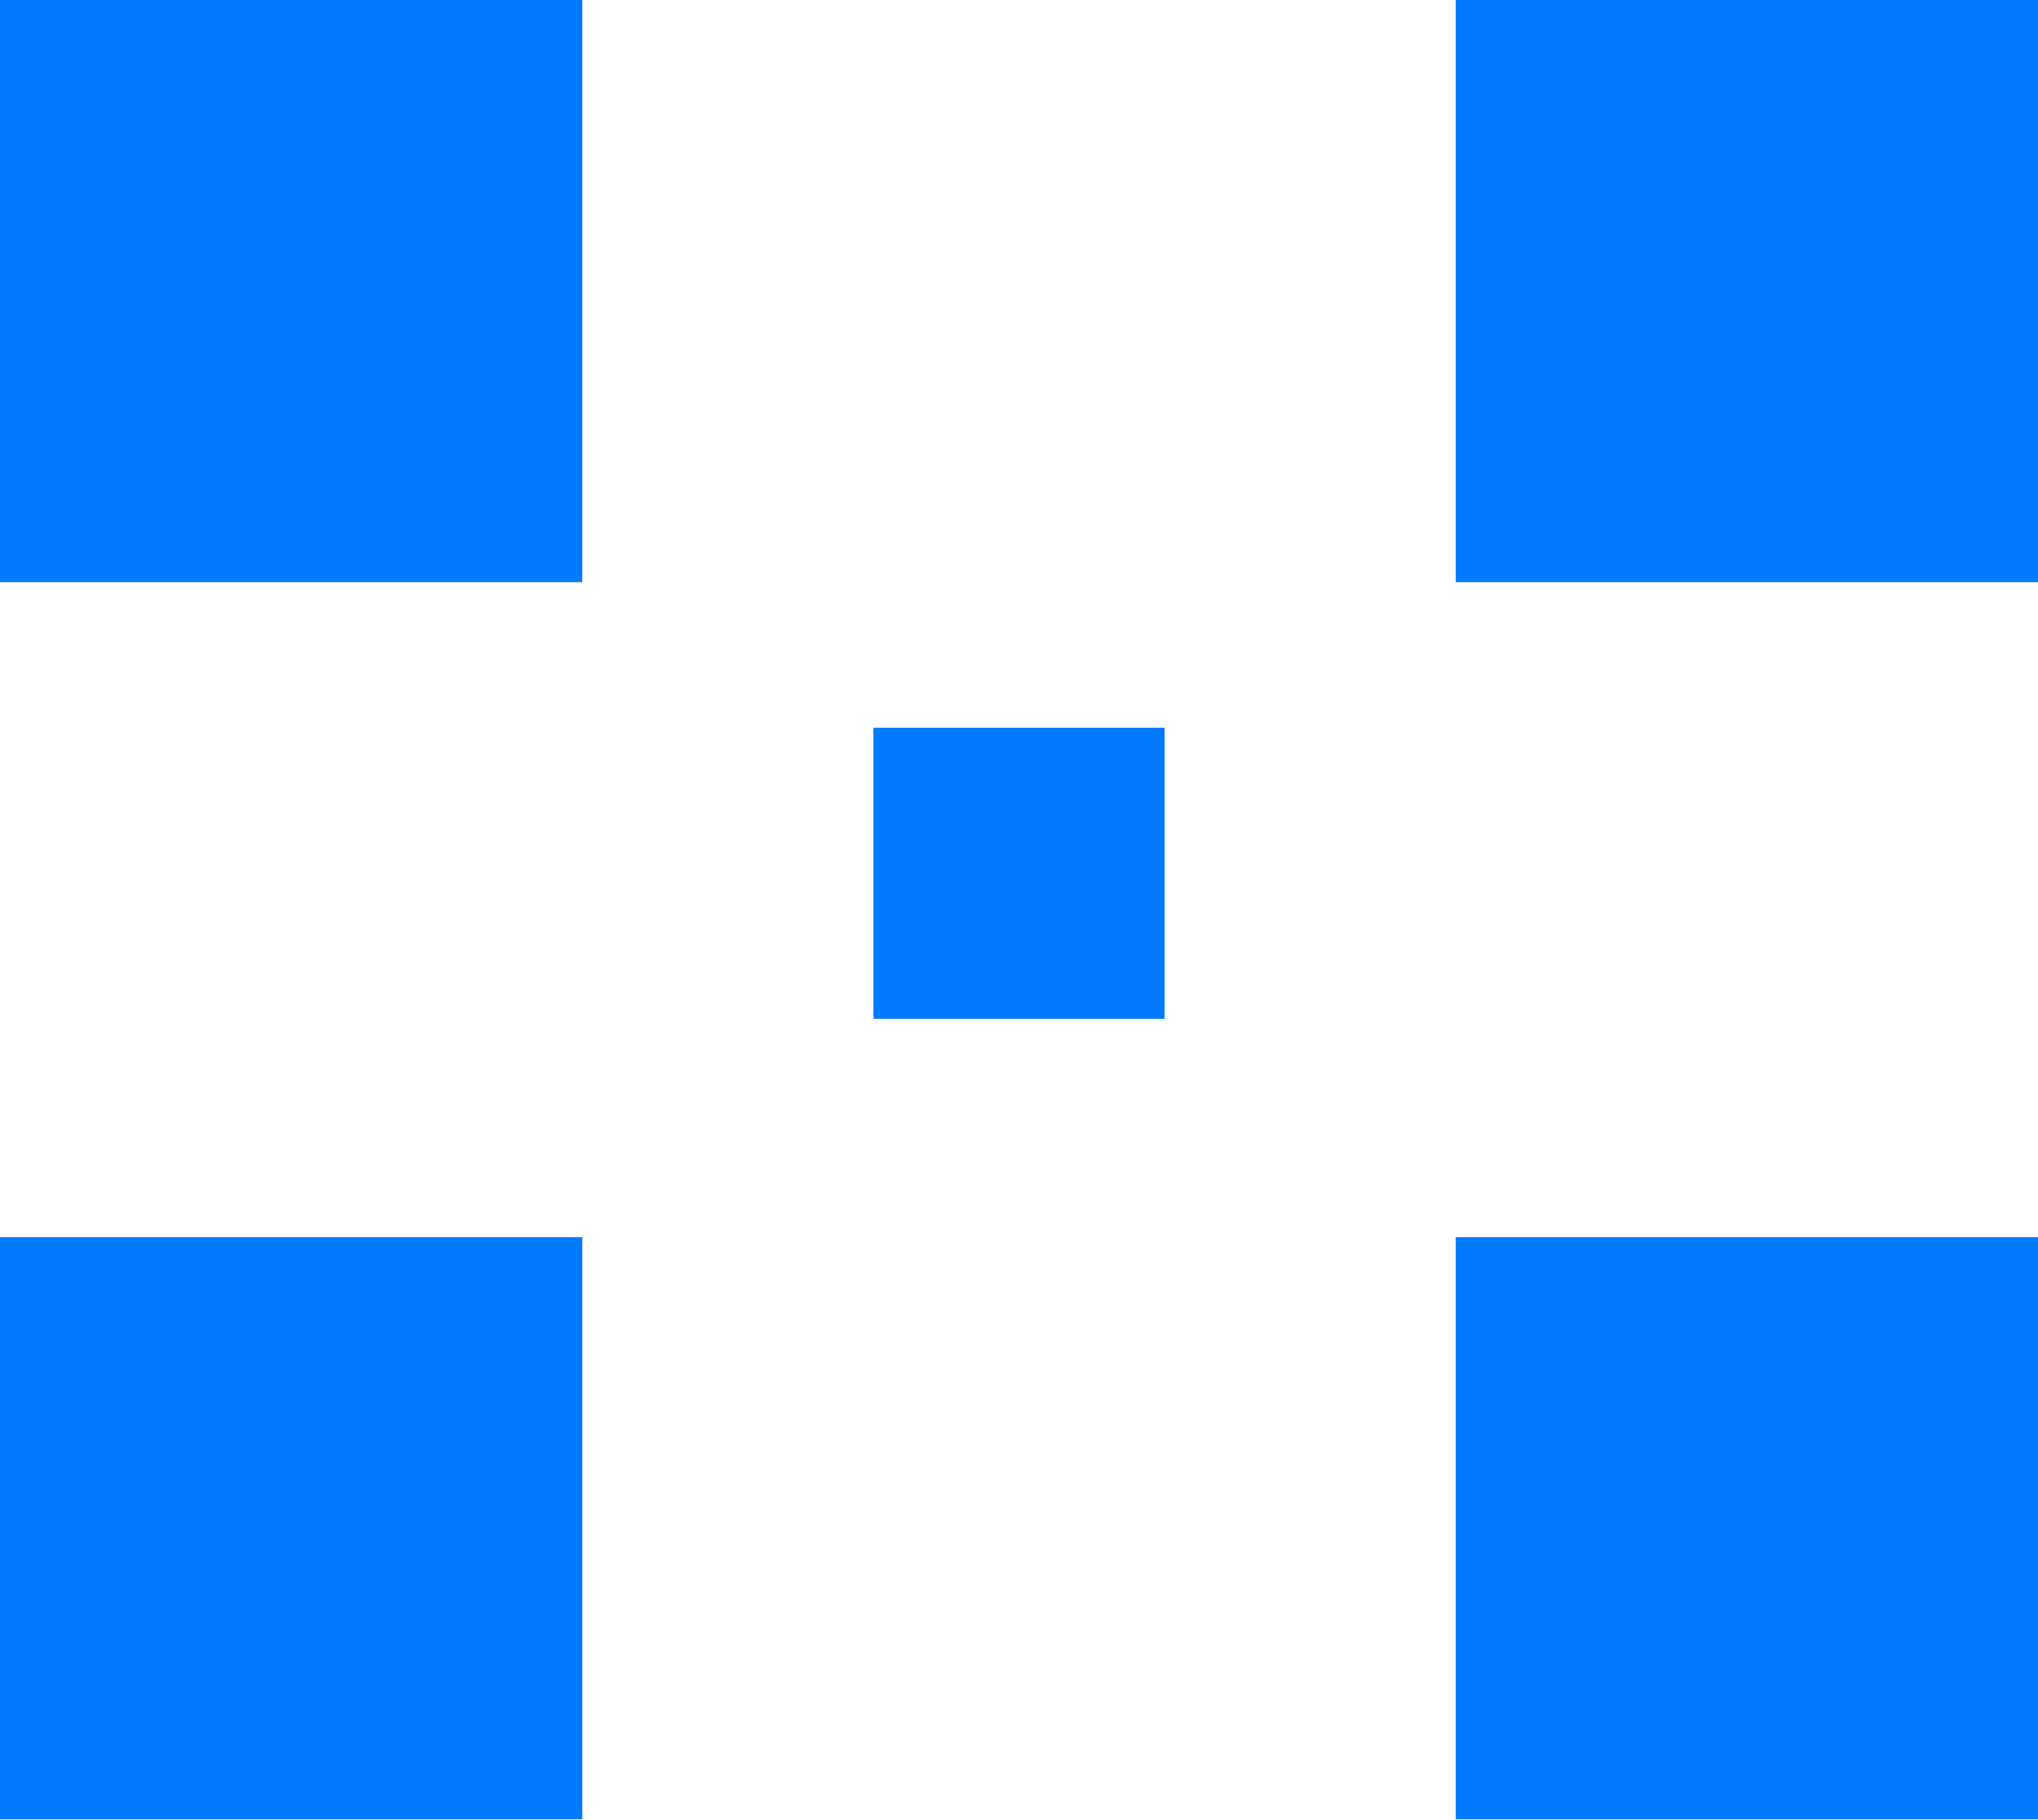
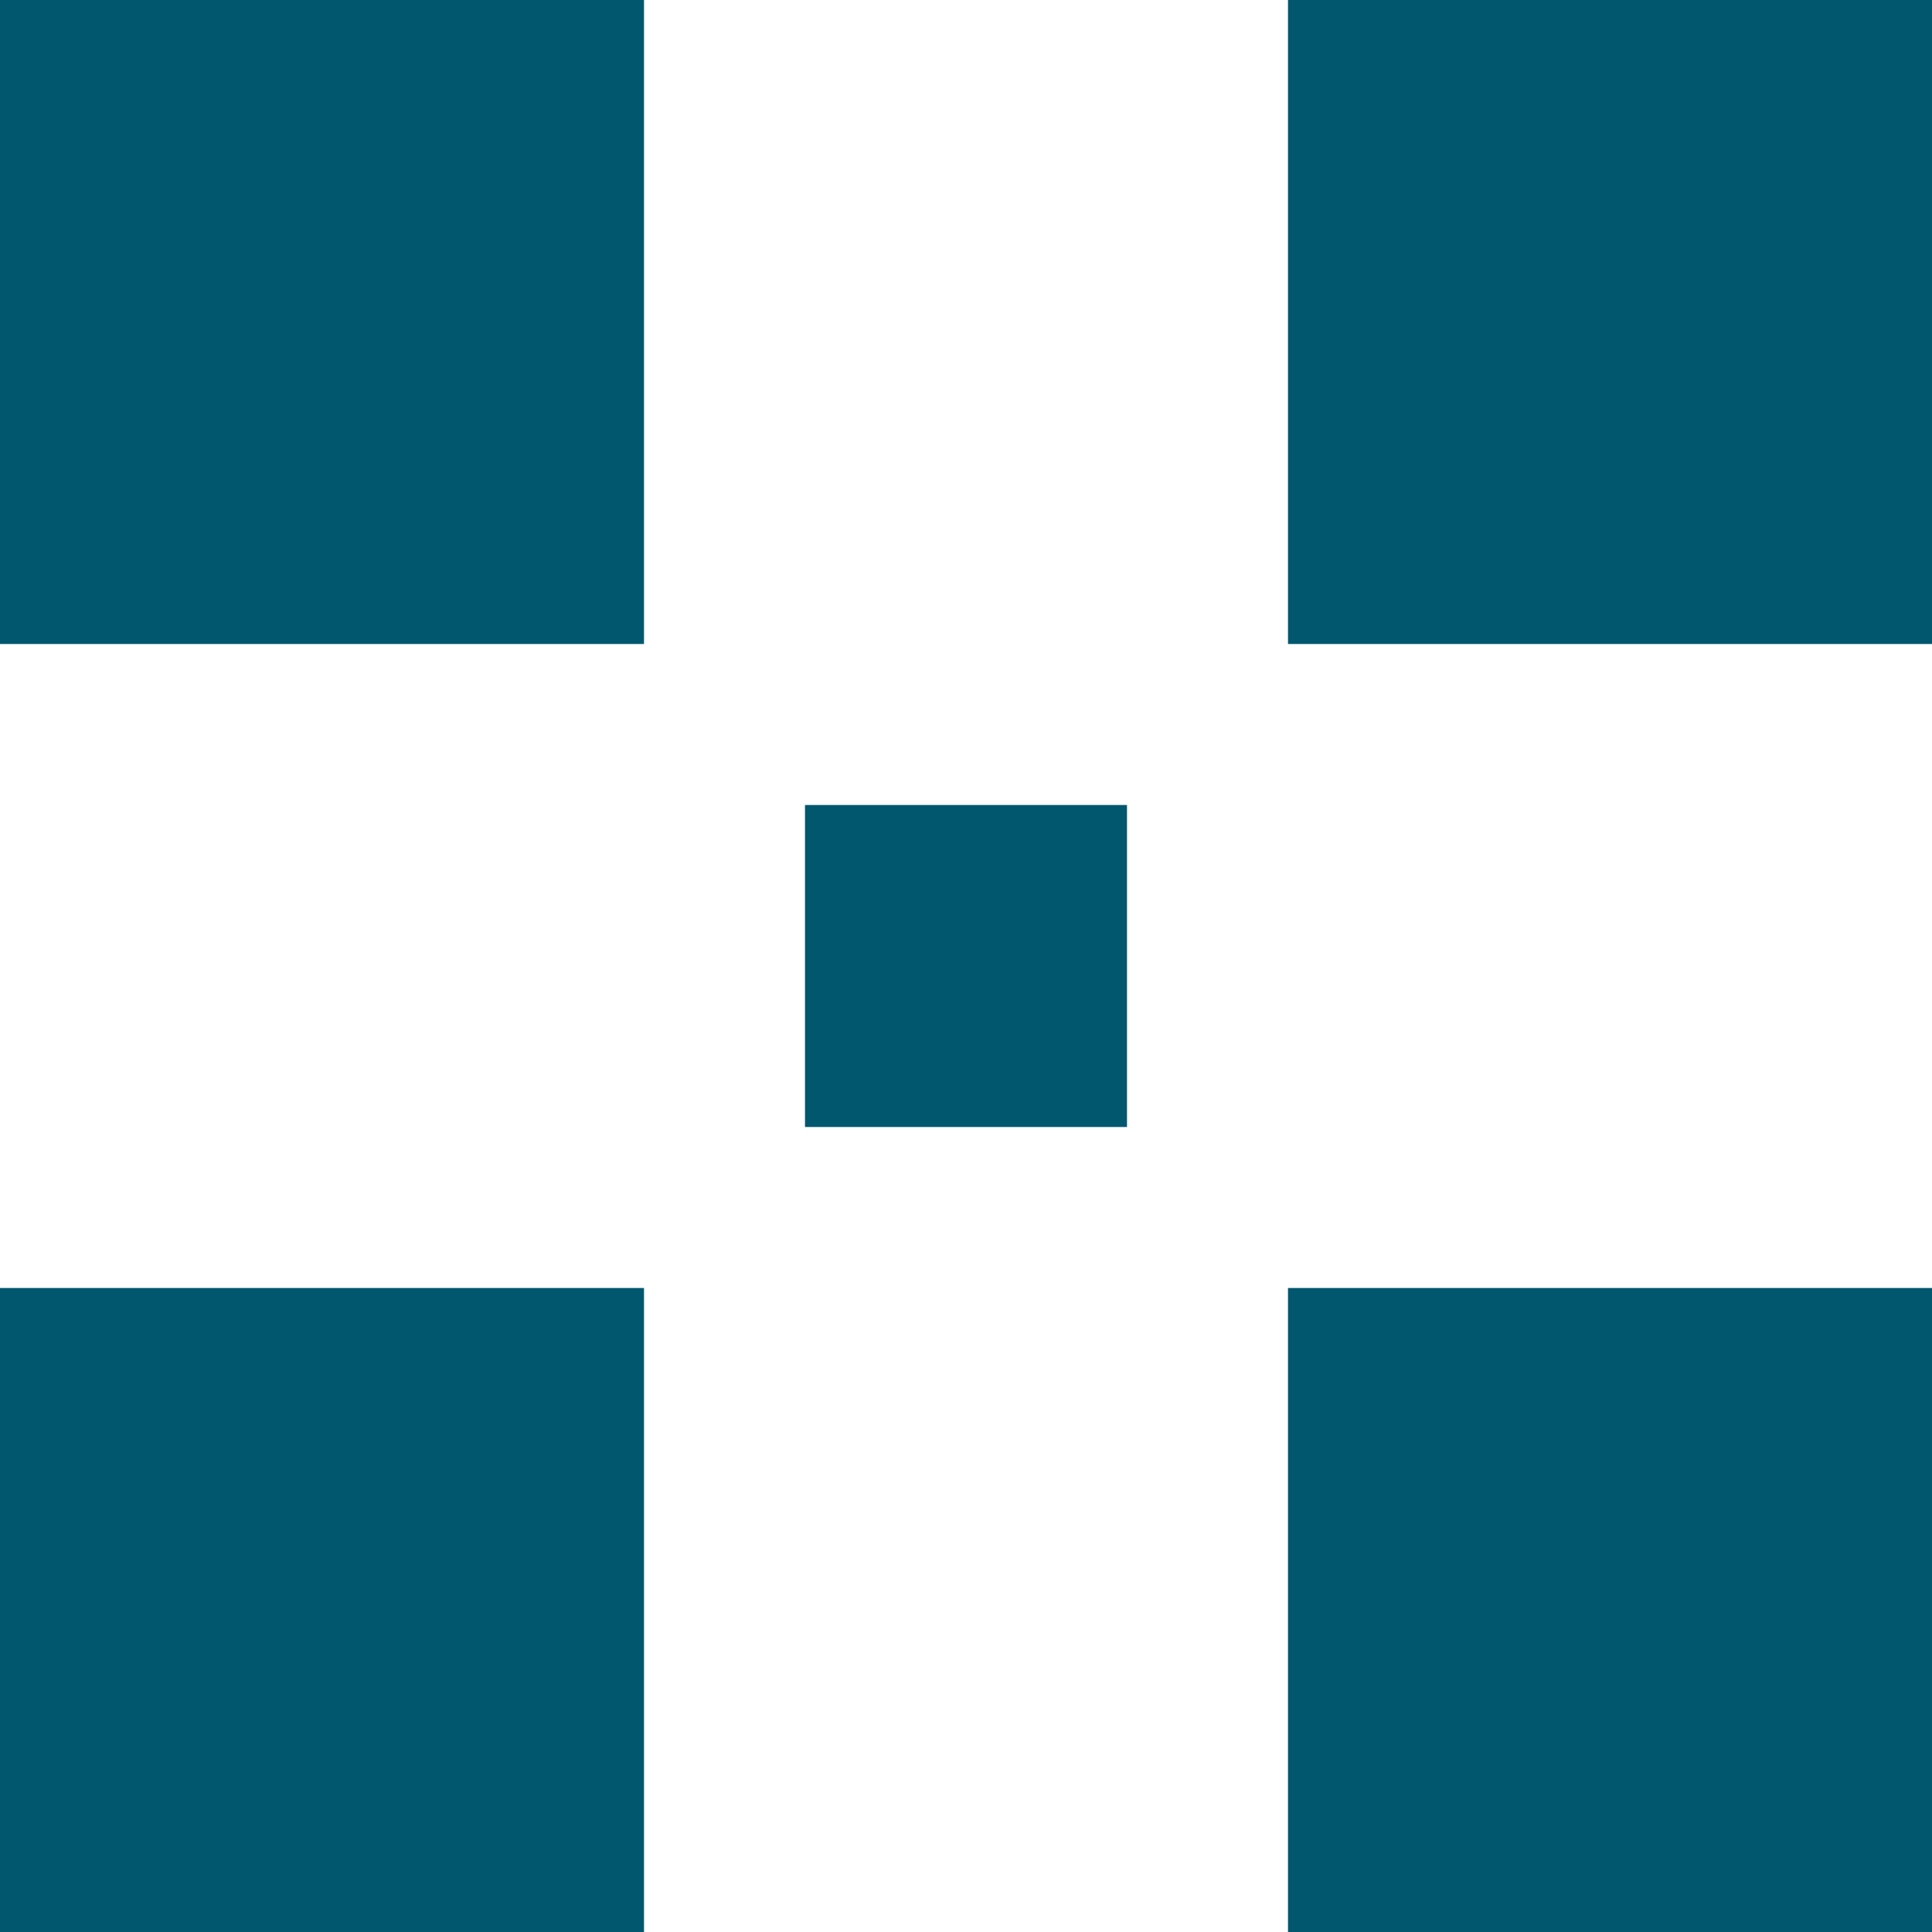
- <svg xmlns="http://www.w3.org/2000/svg" width="28" height="25" viewBox="0 0 28 25" fill="none">
-   <rect x="12" y="10" width="4" height="4" fill="#007BFF" />
-   <rect y="17" width="8" height="8" fill="#007BFF" />
-   <rect x="20" y="17" width="8" height="8" fill="#007BFF" />
-   <rect width="8" height="8" fill="#007BFF" />
-   <rect x="20" width="8" height="8" fill="#007BFF" />
+ <svg xmlns="http://www.w3.org/2000/svg" width="24" height="24" viewBox="0 0 24 24" fill="none">
+   <rect x="10" y="10" width="4" height="4" fill="#01576E" />
+   <rect y="16" width="8" height="8" fill="#01576E" />
+   <rect x="16" y="16" width="8" height="8" fill="#01576E" />
+   <rect width="8" height="8" fill="#01576E" />
+   <rect x="16" width="8" height="8" fill="#01576E" />
</svg>
